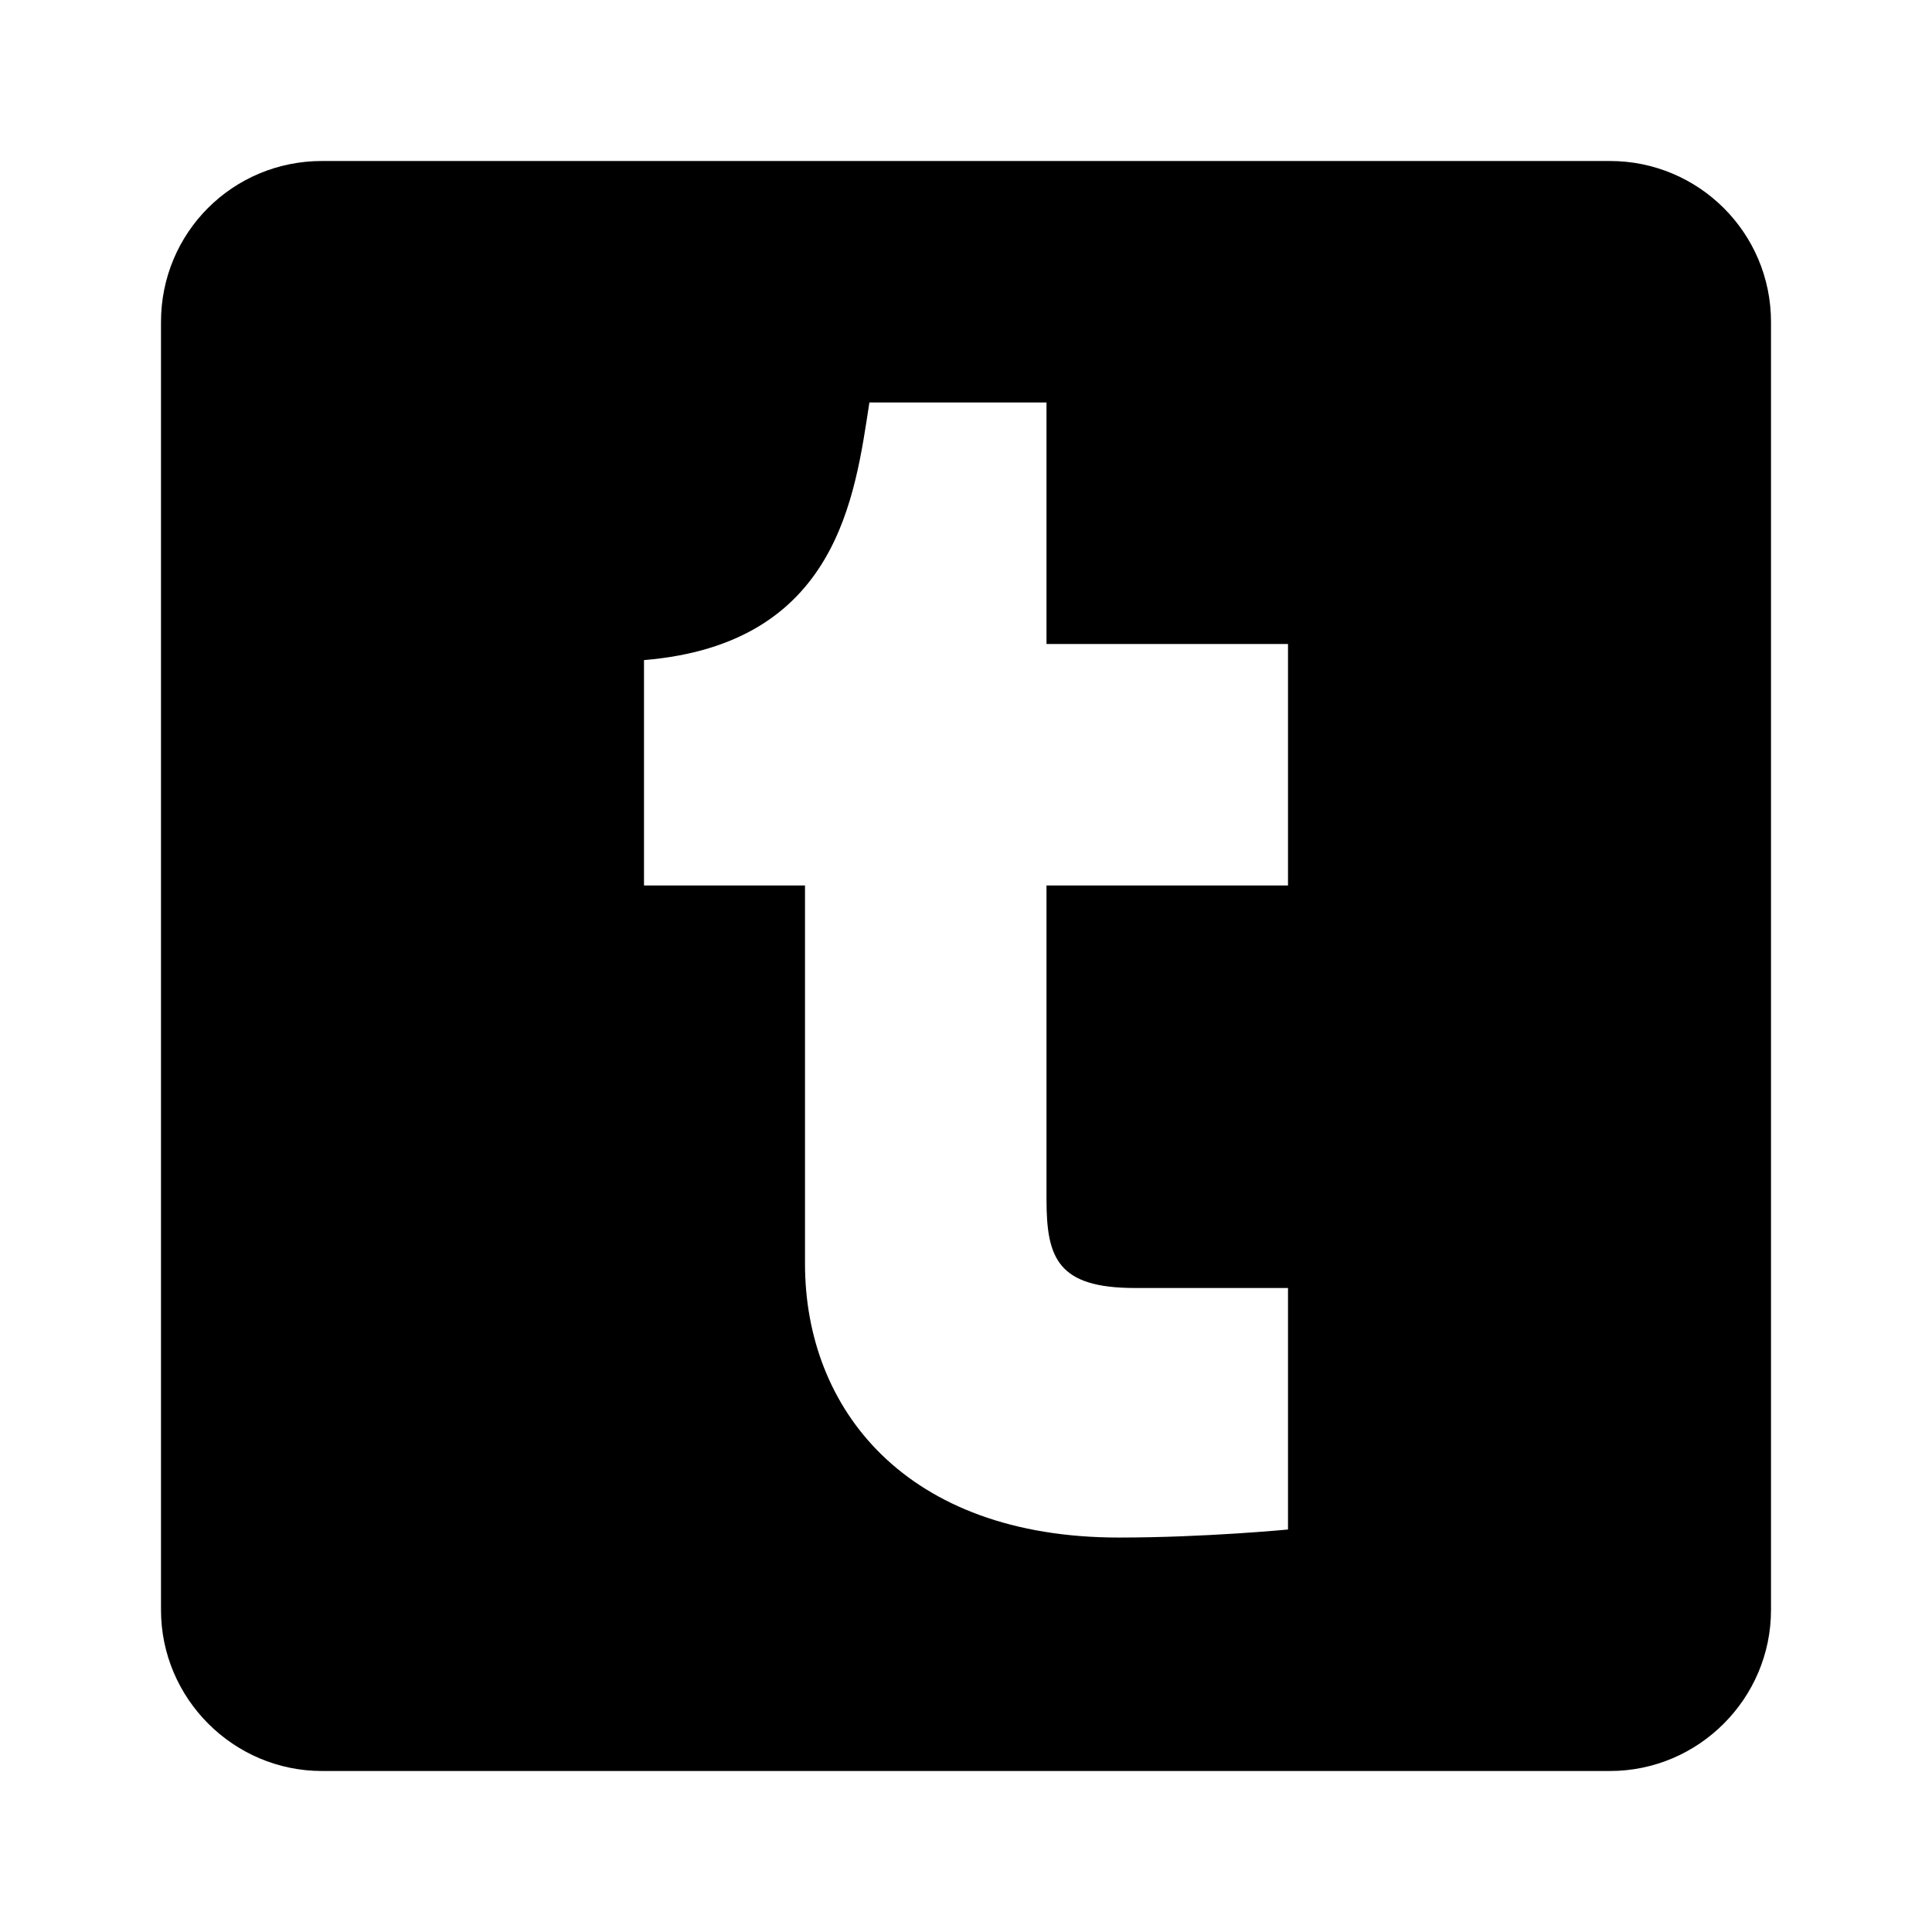
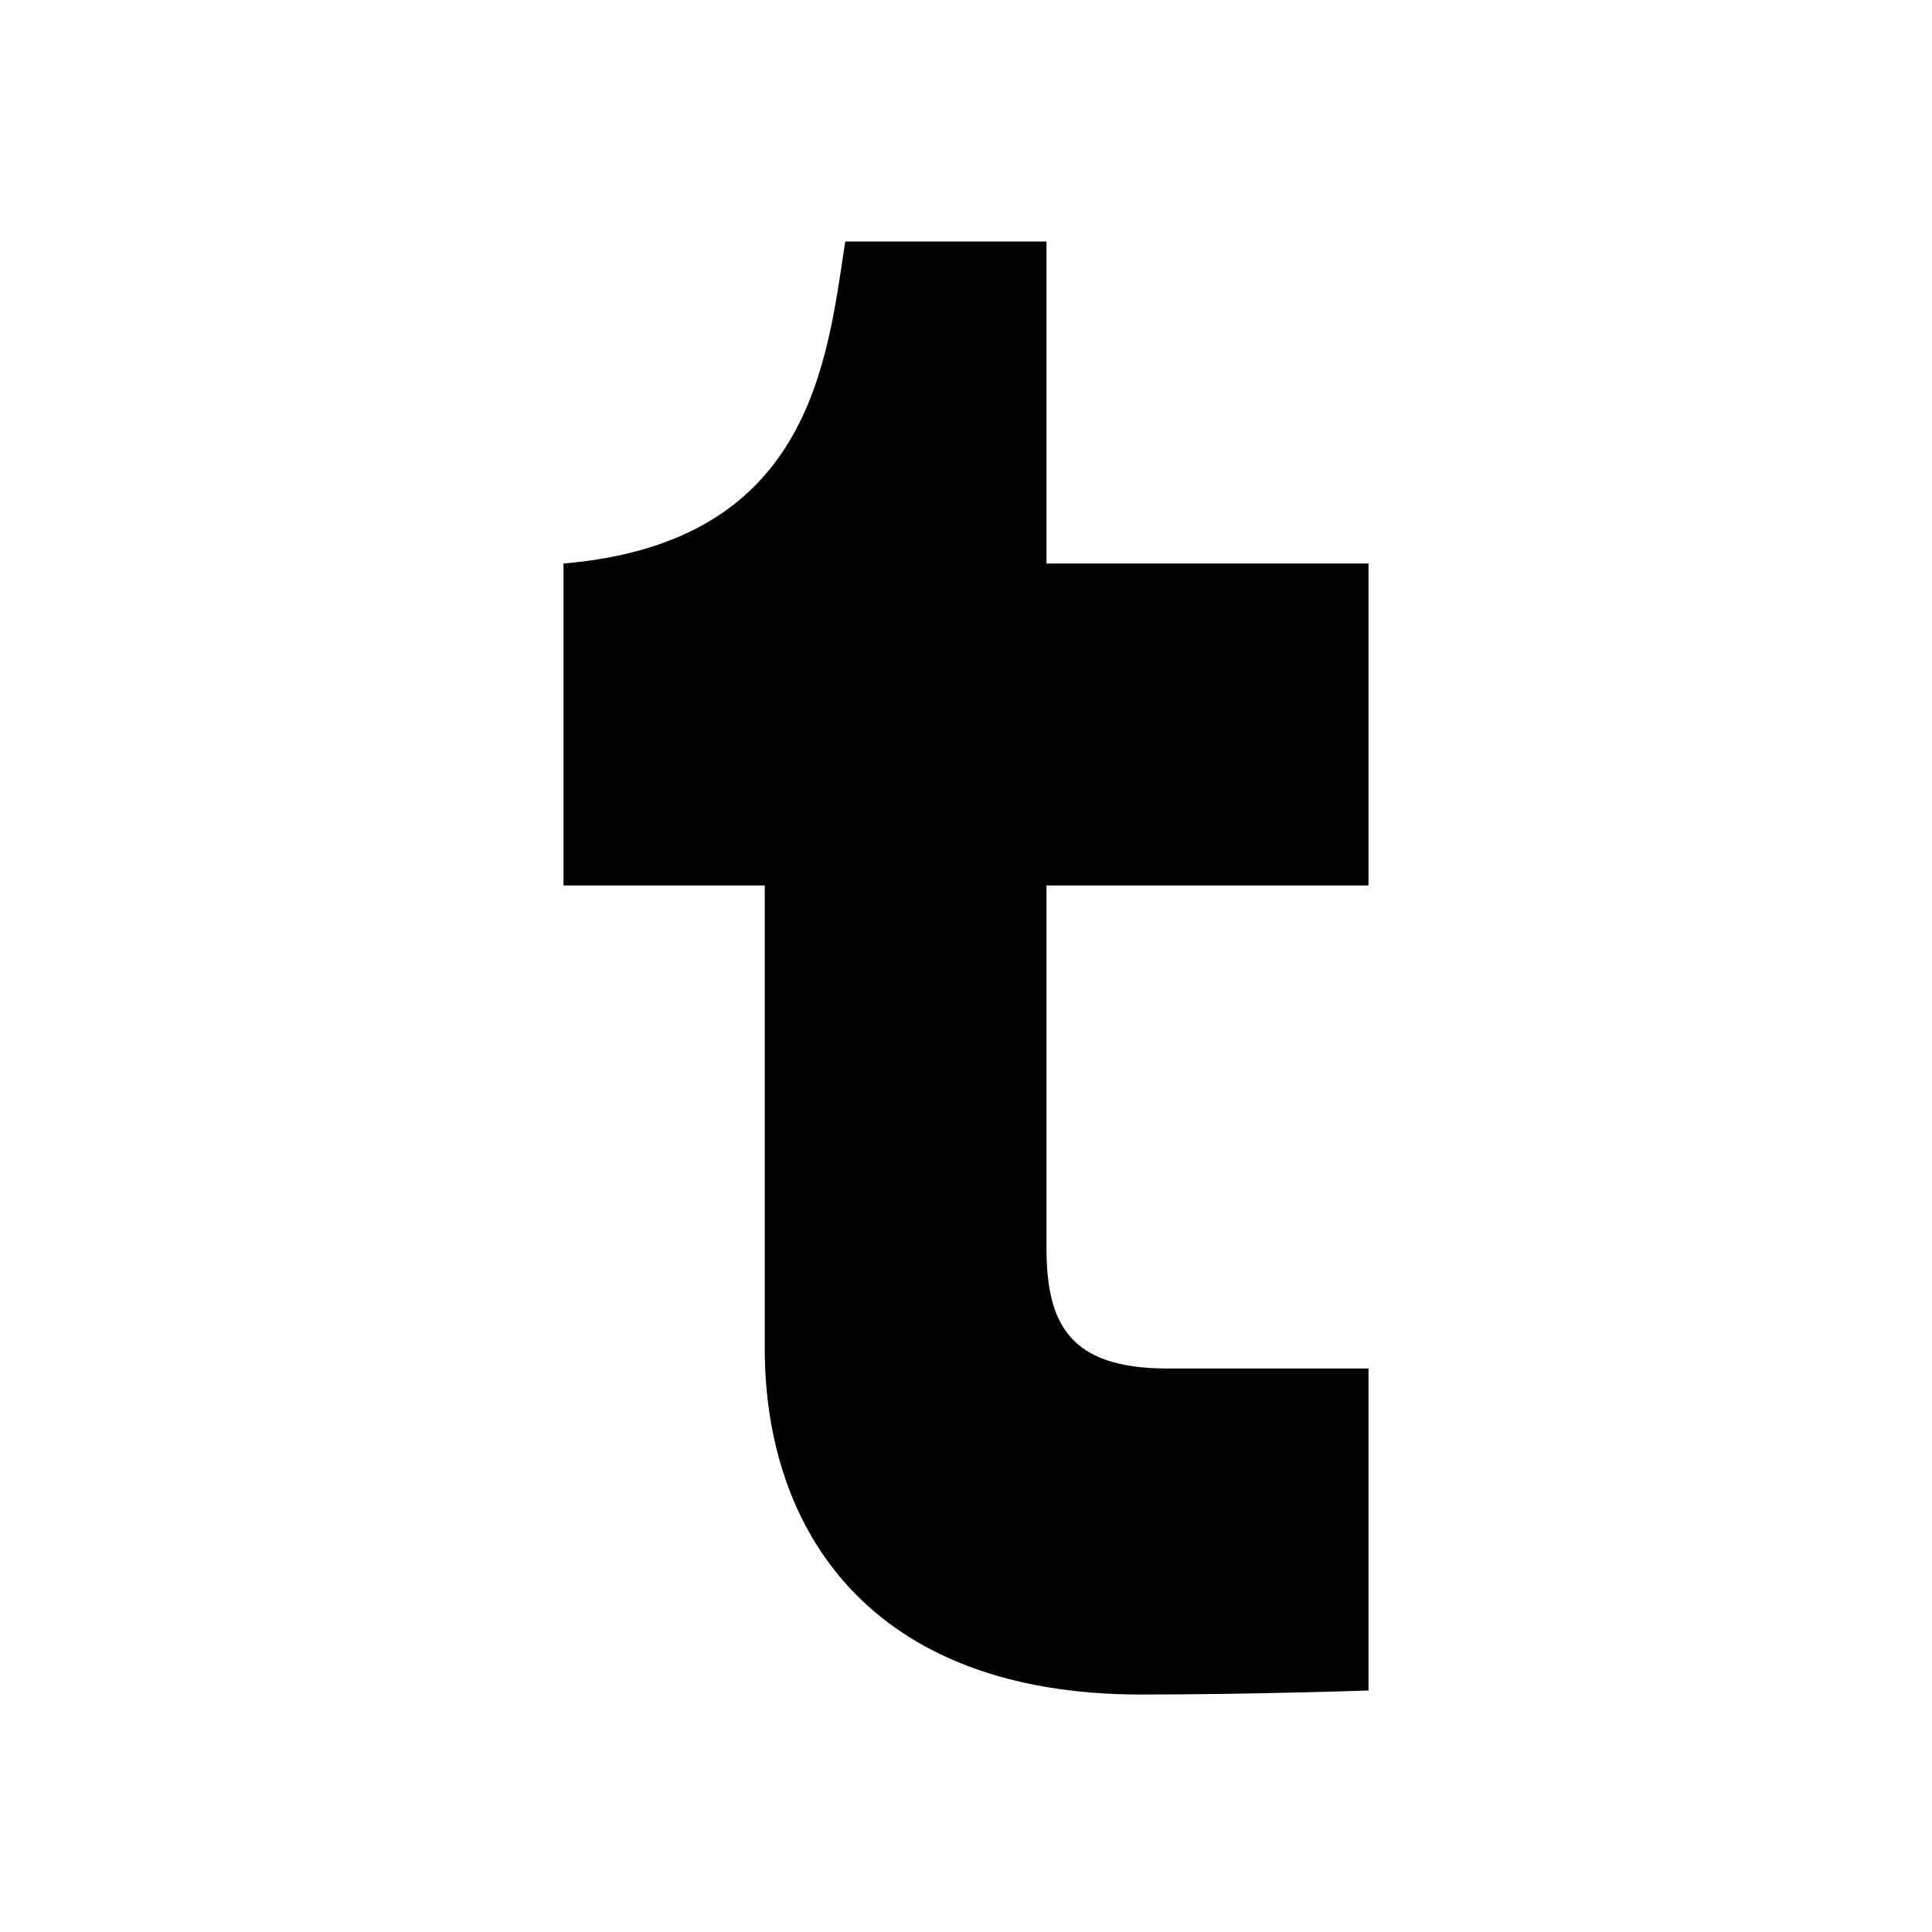
<svg xmlns="http://www.w3.org/2000/svg" version="1.1" width="24" height="24" viewBox="0 0 24 24">
-   <path d="M16,11H13V14.9C13,15.63 13.14,16 14.1,16H16V19C16,19 14.97,19.1 13.9,19.1C11.25,19.1 10,17.5 10,15.7V11H8V8.2C10.41,8 10.62,6.16 10.8,5H13V8H16M20,2H4C2.89,2 2,2.89 2,4V20C2,21.1 2.9,22 4,22H20C21.1,22 22,21.1 22,20V4C22,2.89 21.1,2 20,2Z" />
+   <path d="M17,11H13V15.5C13,16.44 13.28,17 14.5,17H17V21C17,21 15.54,21.05 14.17,21.05C10.8,21.05 9.5,19 9.5,16.75V11H7V7C10.07,6.74 10.27,4.5 10.5,3H13V7H17" />
</svg>
